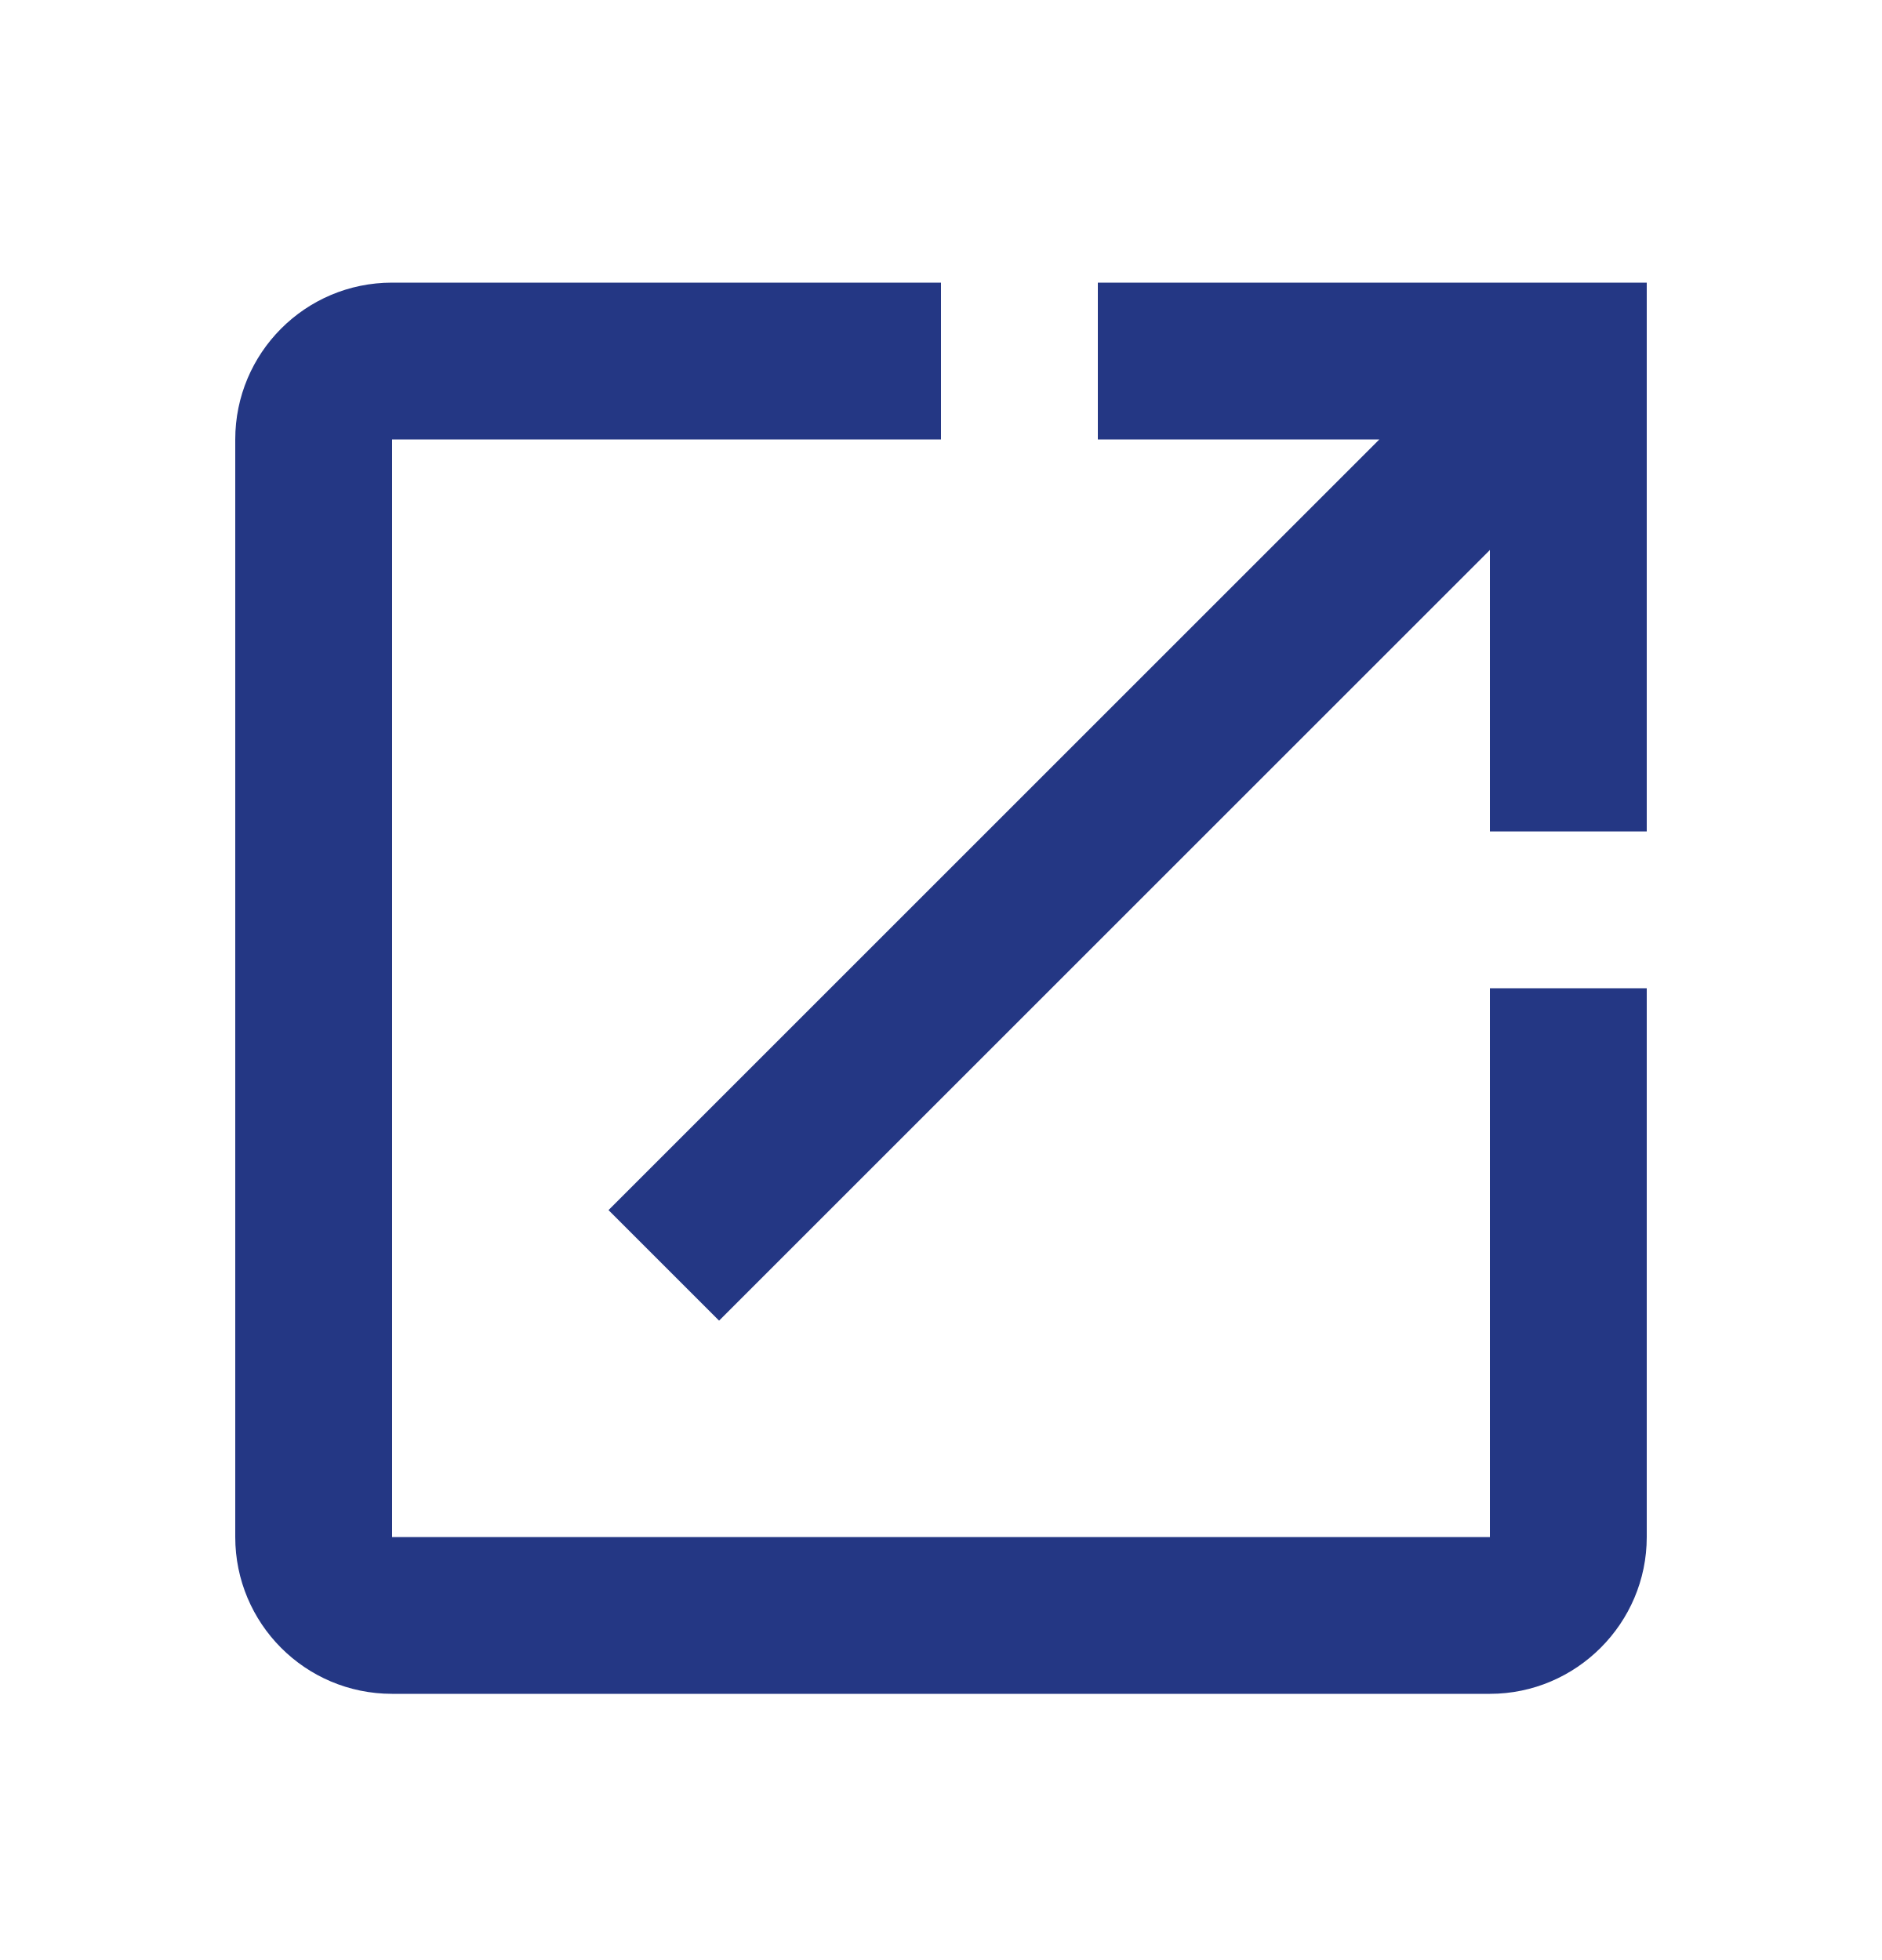
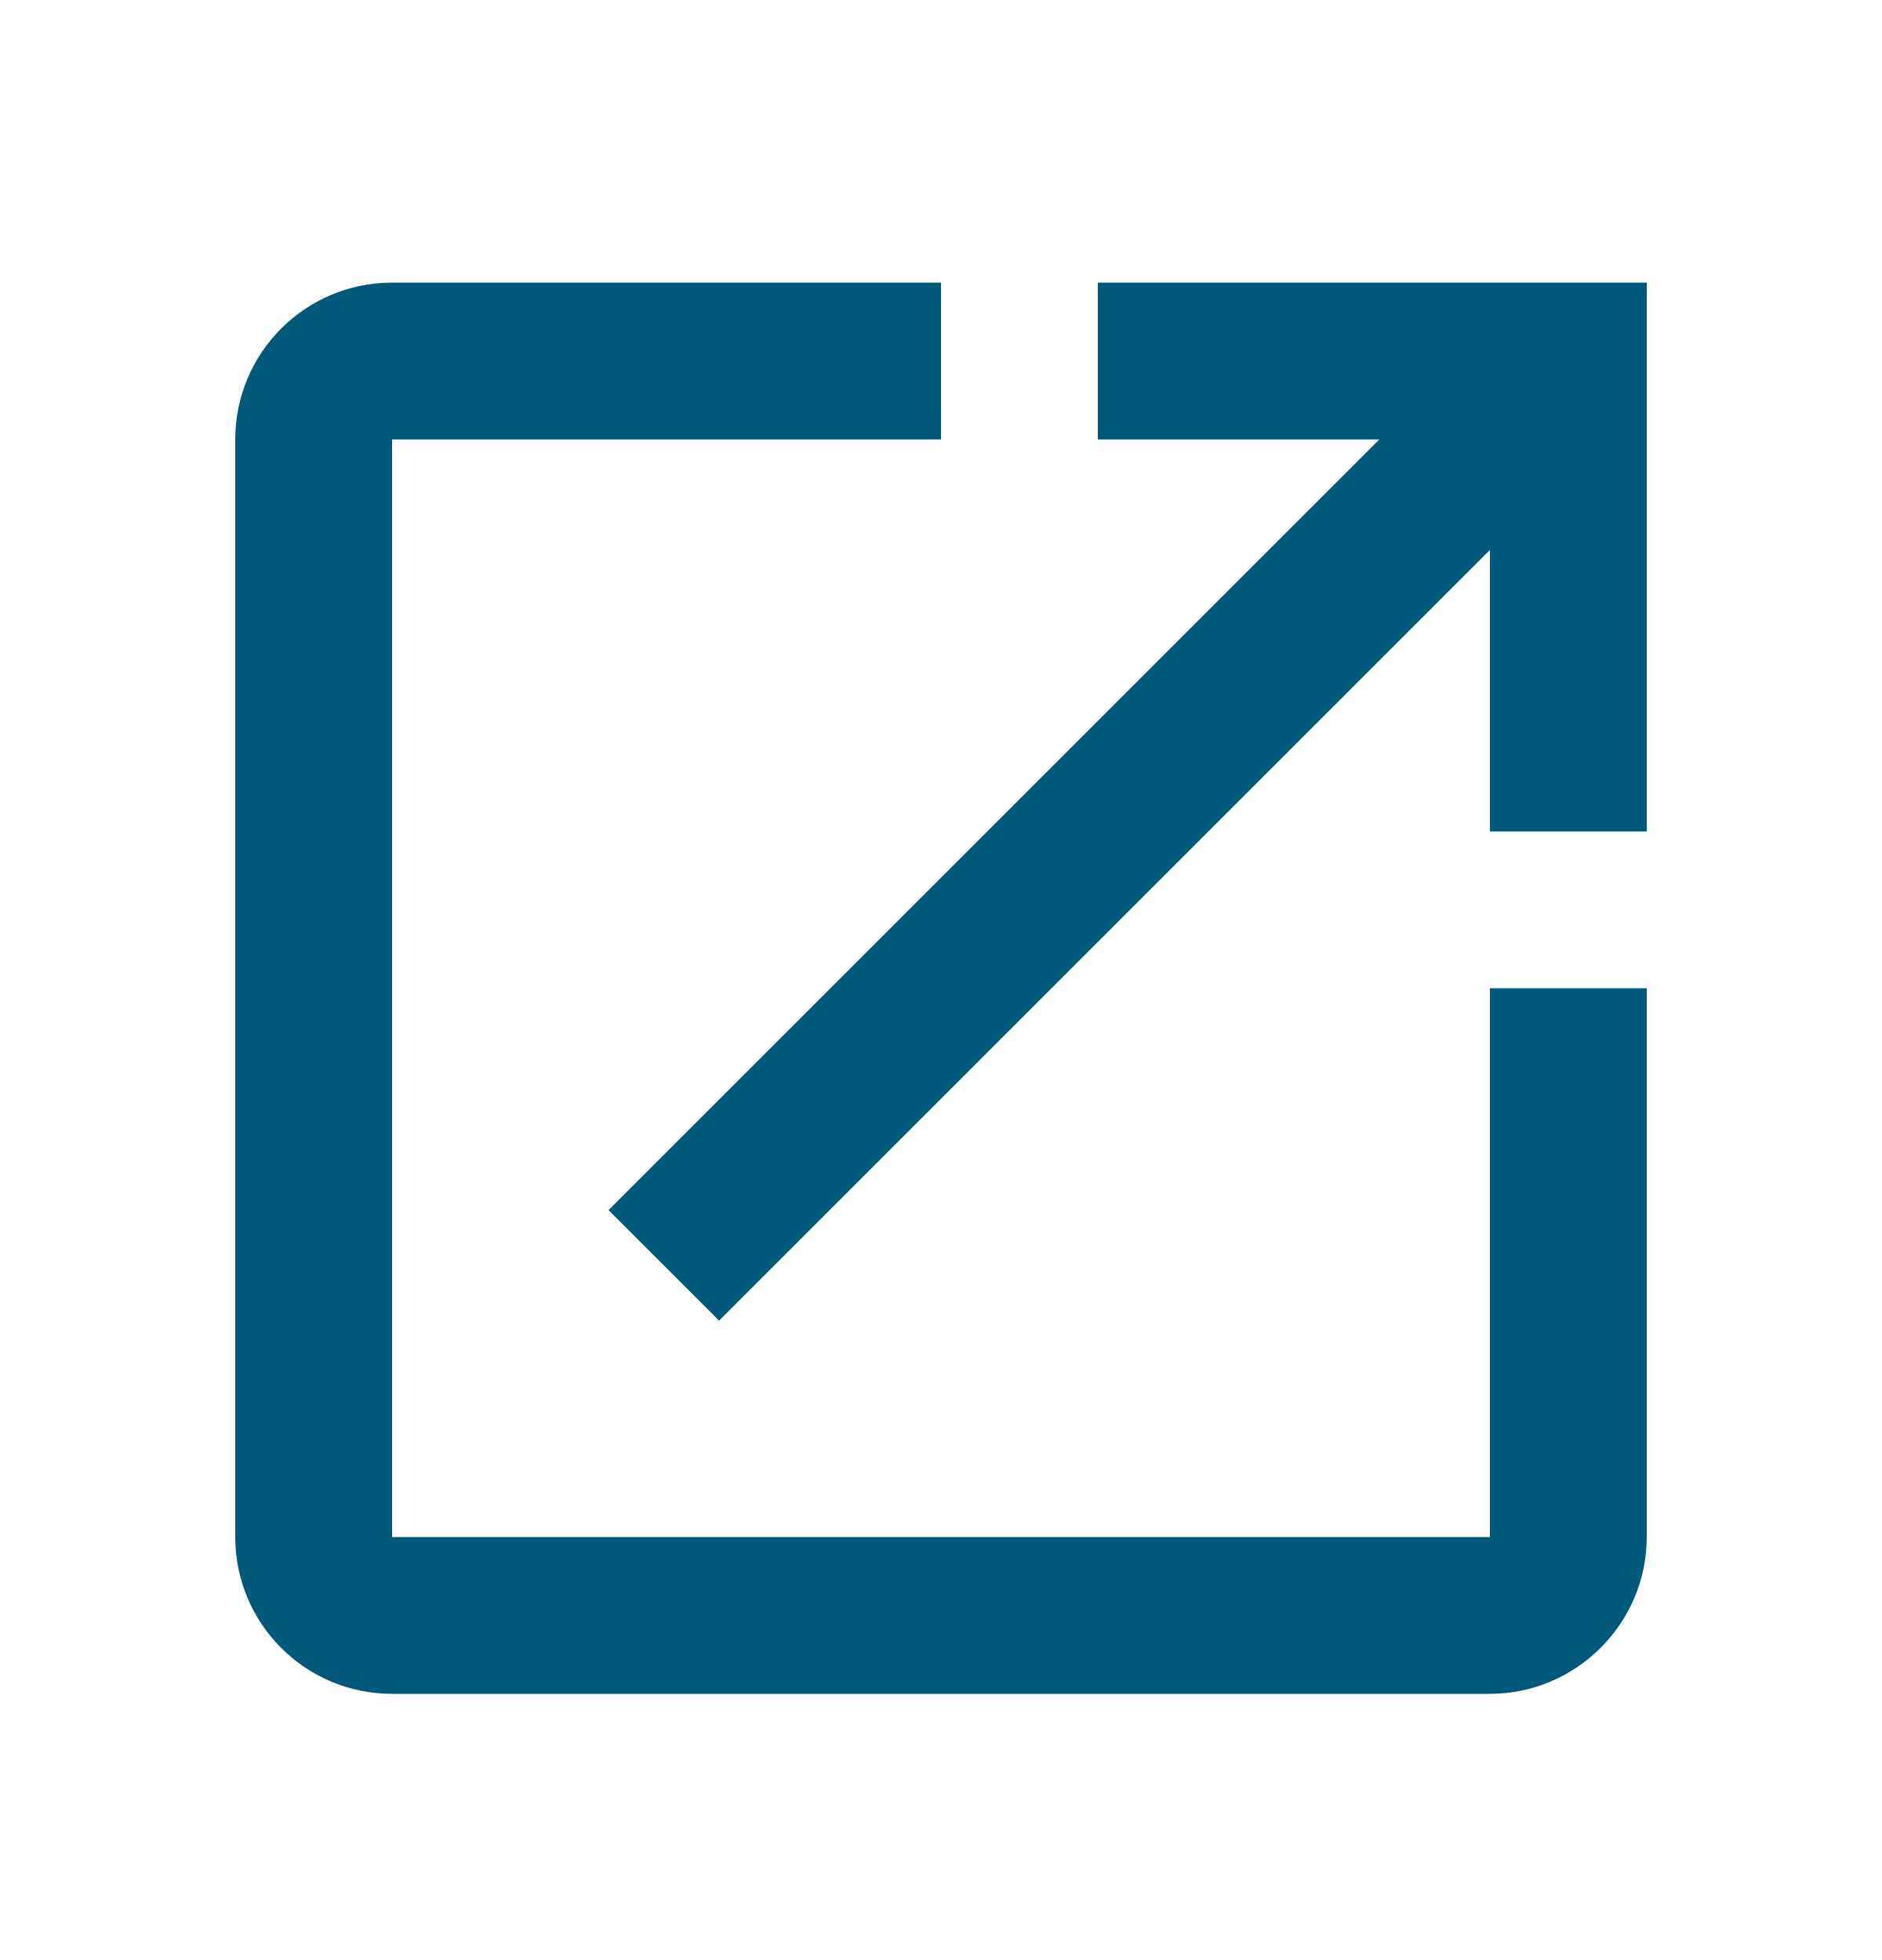
<svg xmlns="http://www.w3.org/2000/svg" width="24" height="25" viewBox="0 0 24 25">
  <g fill="none" fill-rule="evenodd">
    <path d="M0 0L24 0 24 24 0 24z" transform="translate(0 .605)" />
-     <path fill="#243784" d="M19 19H5V5h7V3H5c-1.11 0-2 .9-2 2v14c0 1.1.89 2 2 2h14c1.1 0 2-.9 2-2v-7h-2v7zM14 3v2h3.59l-9.83 9.83 1.41 1.41L19 6.41V10h2V3h-7z" transform="translate(0 .605)" />
+     <path fill="#00587a" d="M19 19H5V5h7V3H5c-1.11 0-2 .9-2 2v14c0 1.1.89 2 2 2h14c1.1 0 2-.9 2-2v-7h-2v7zM14 3v2h3.59l-9.83 9.83 1.41 1.41L19 6.41V10h2V3h-7z" transform="translate(0 .605)" />
  </g>
</svg>
